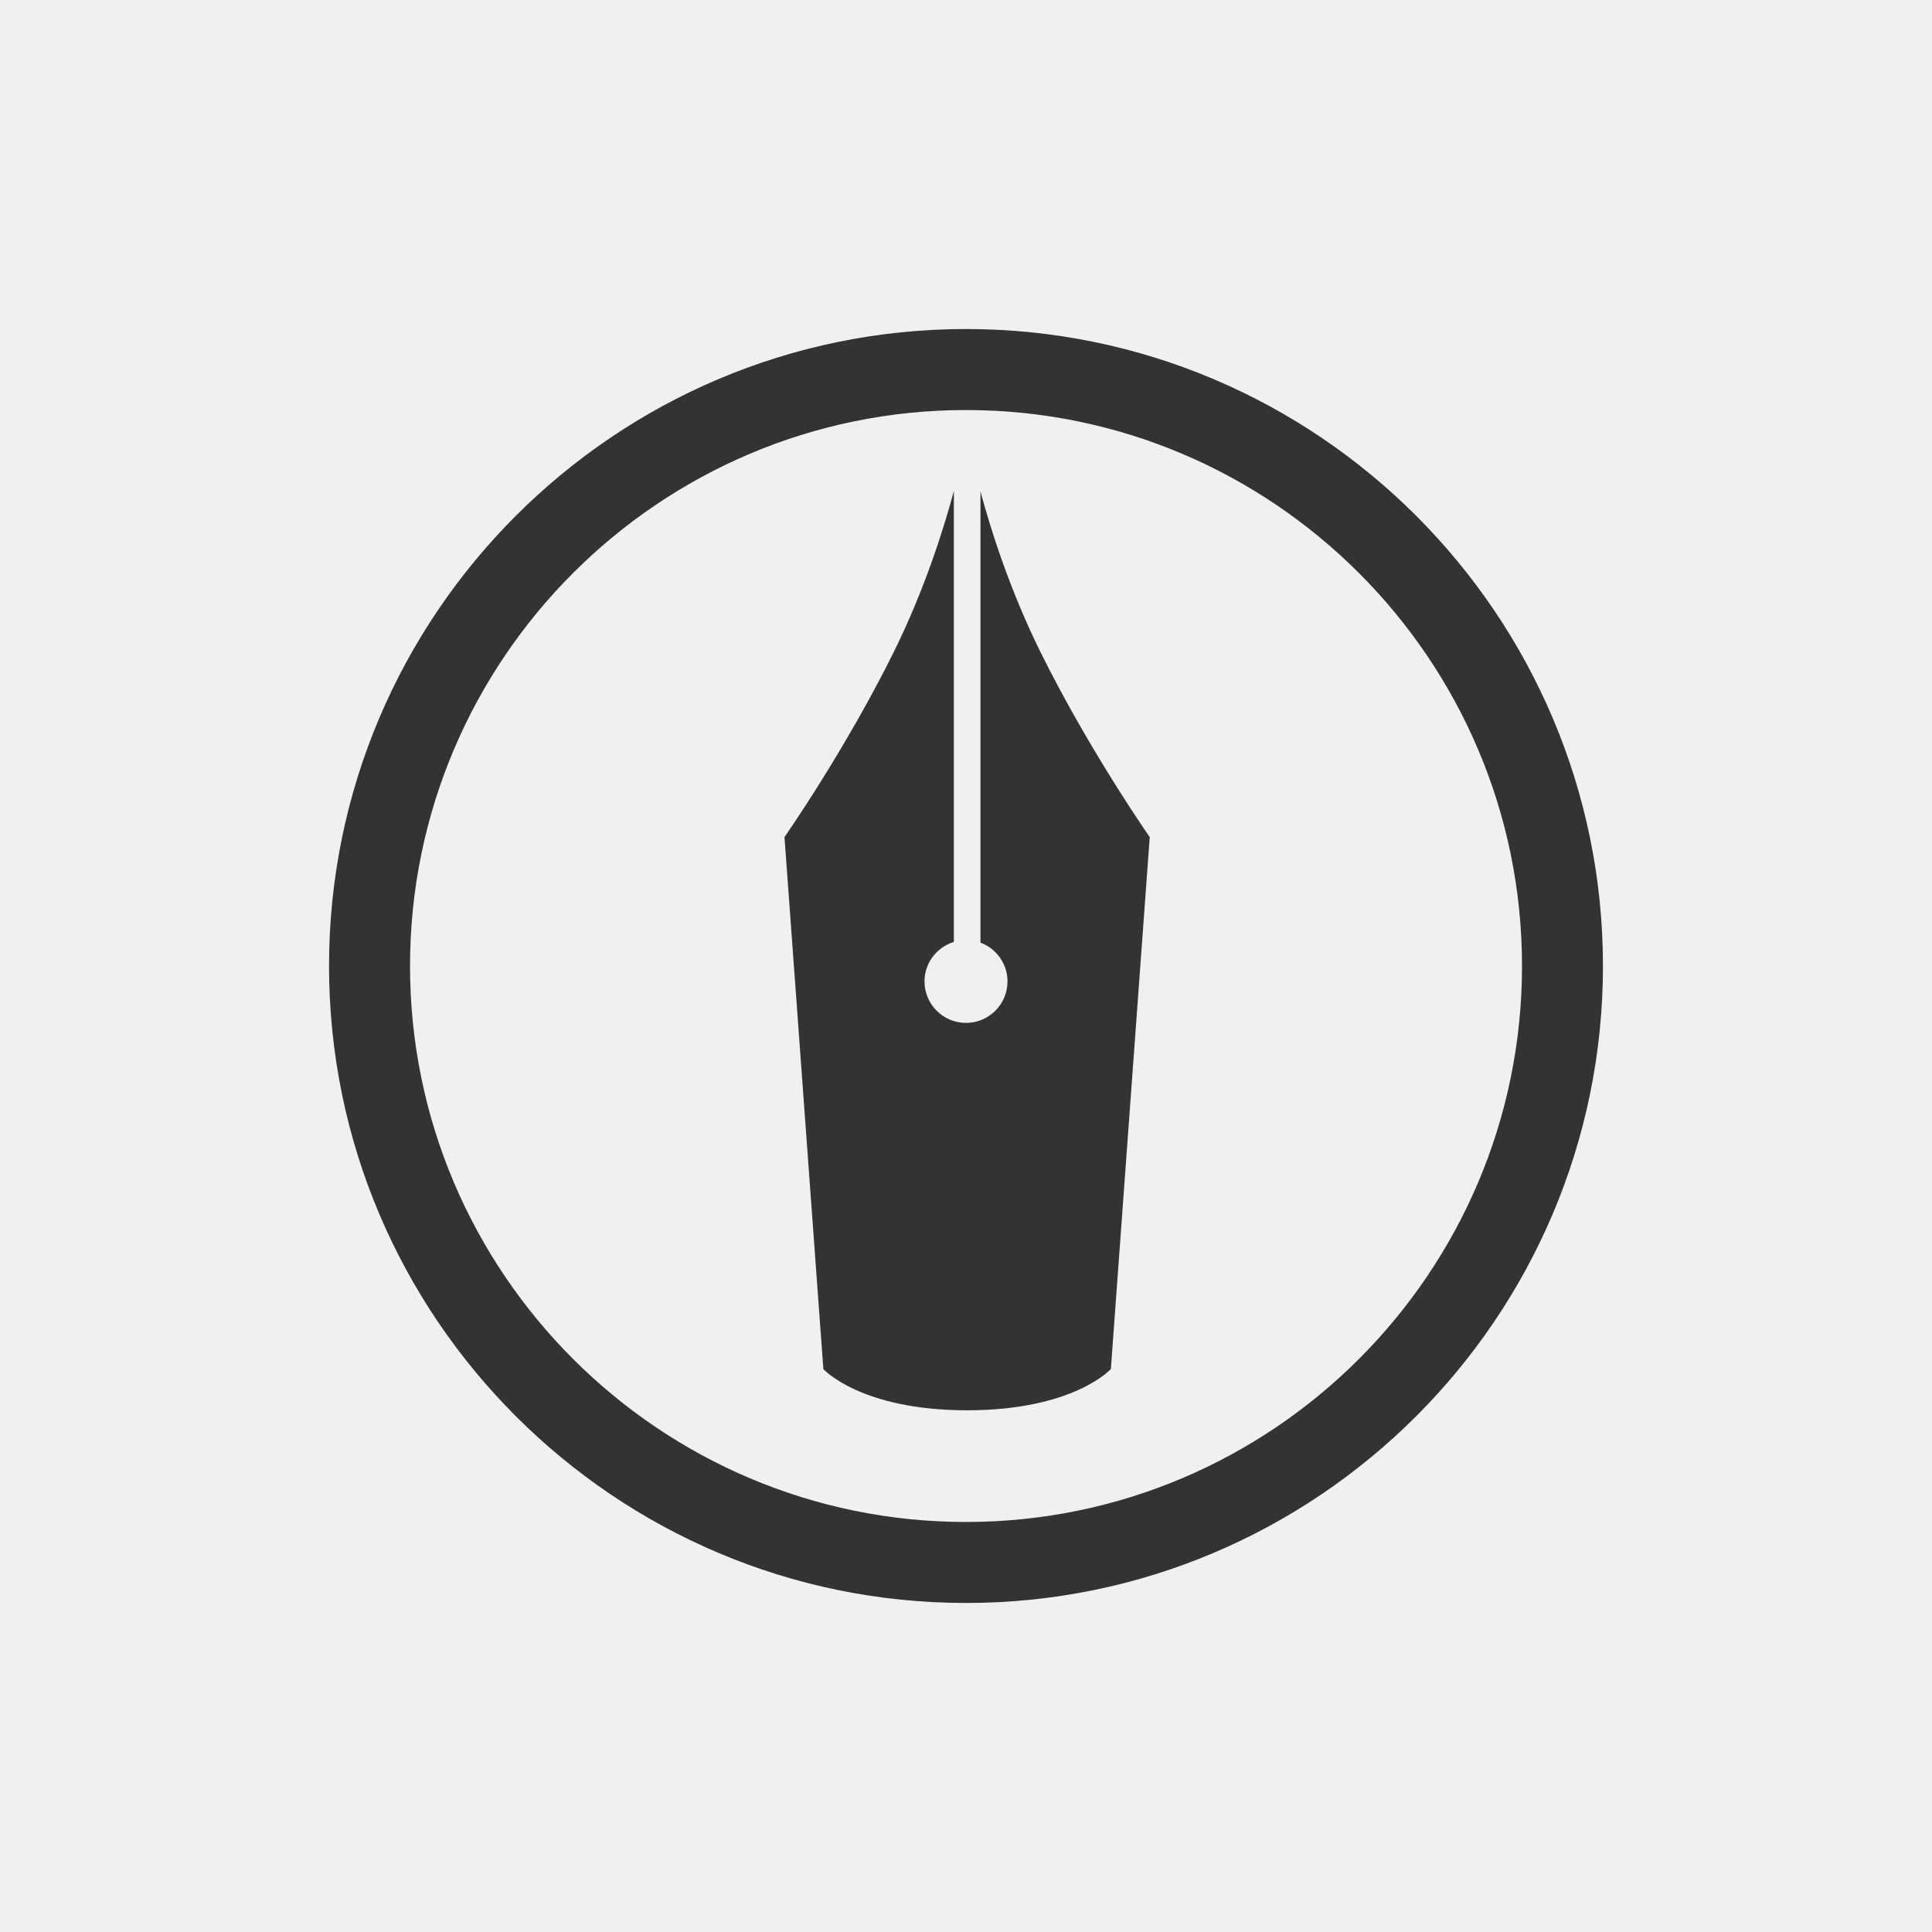
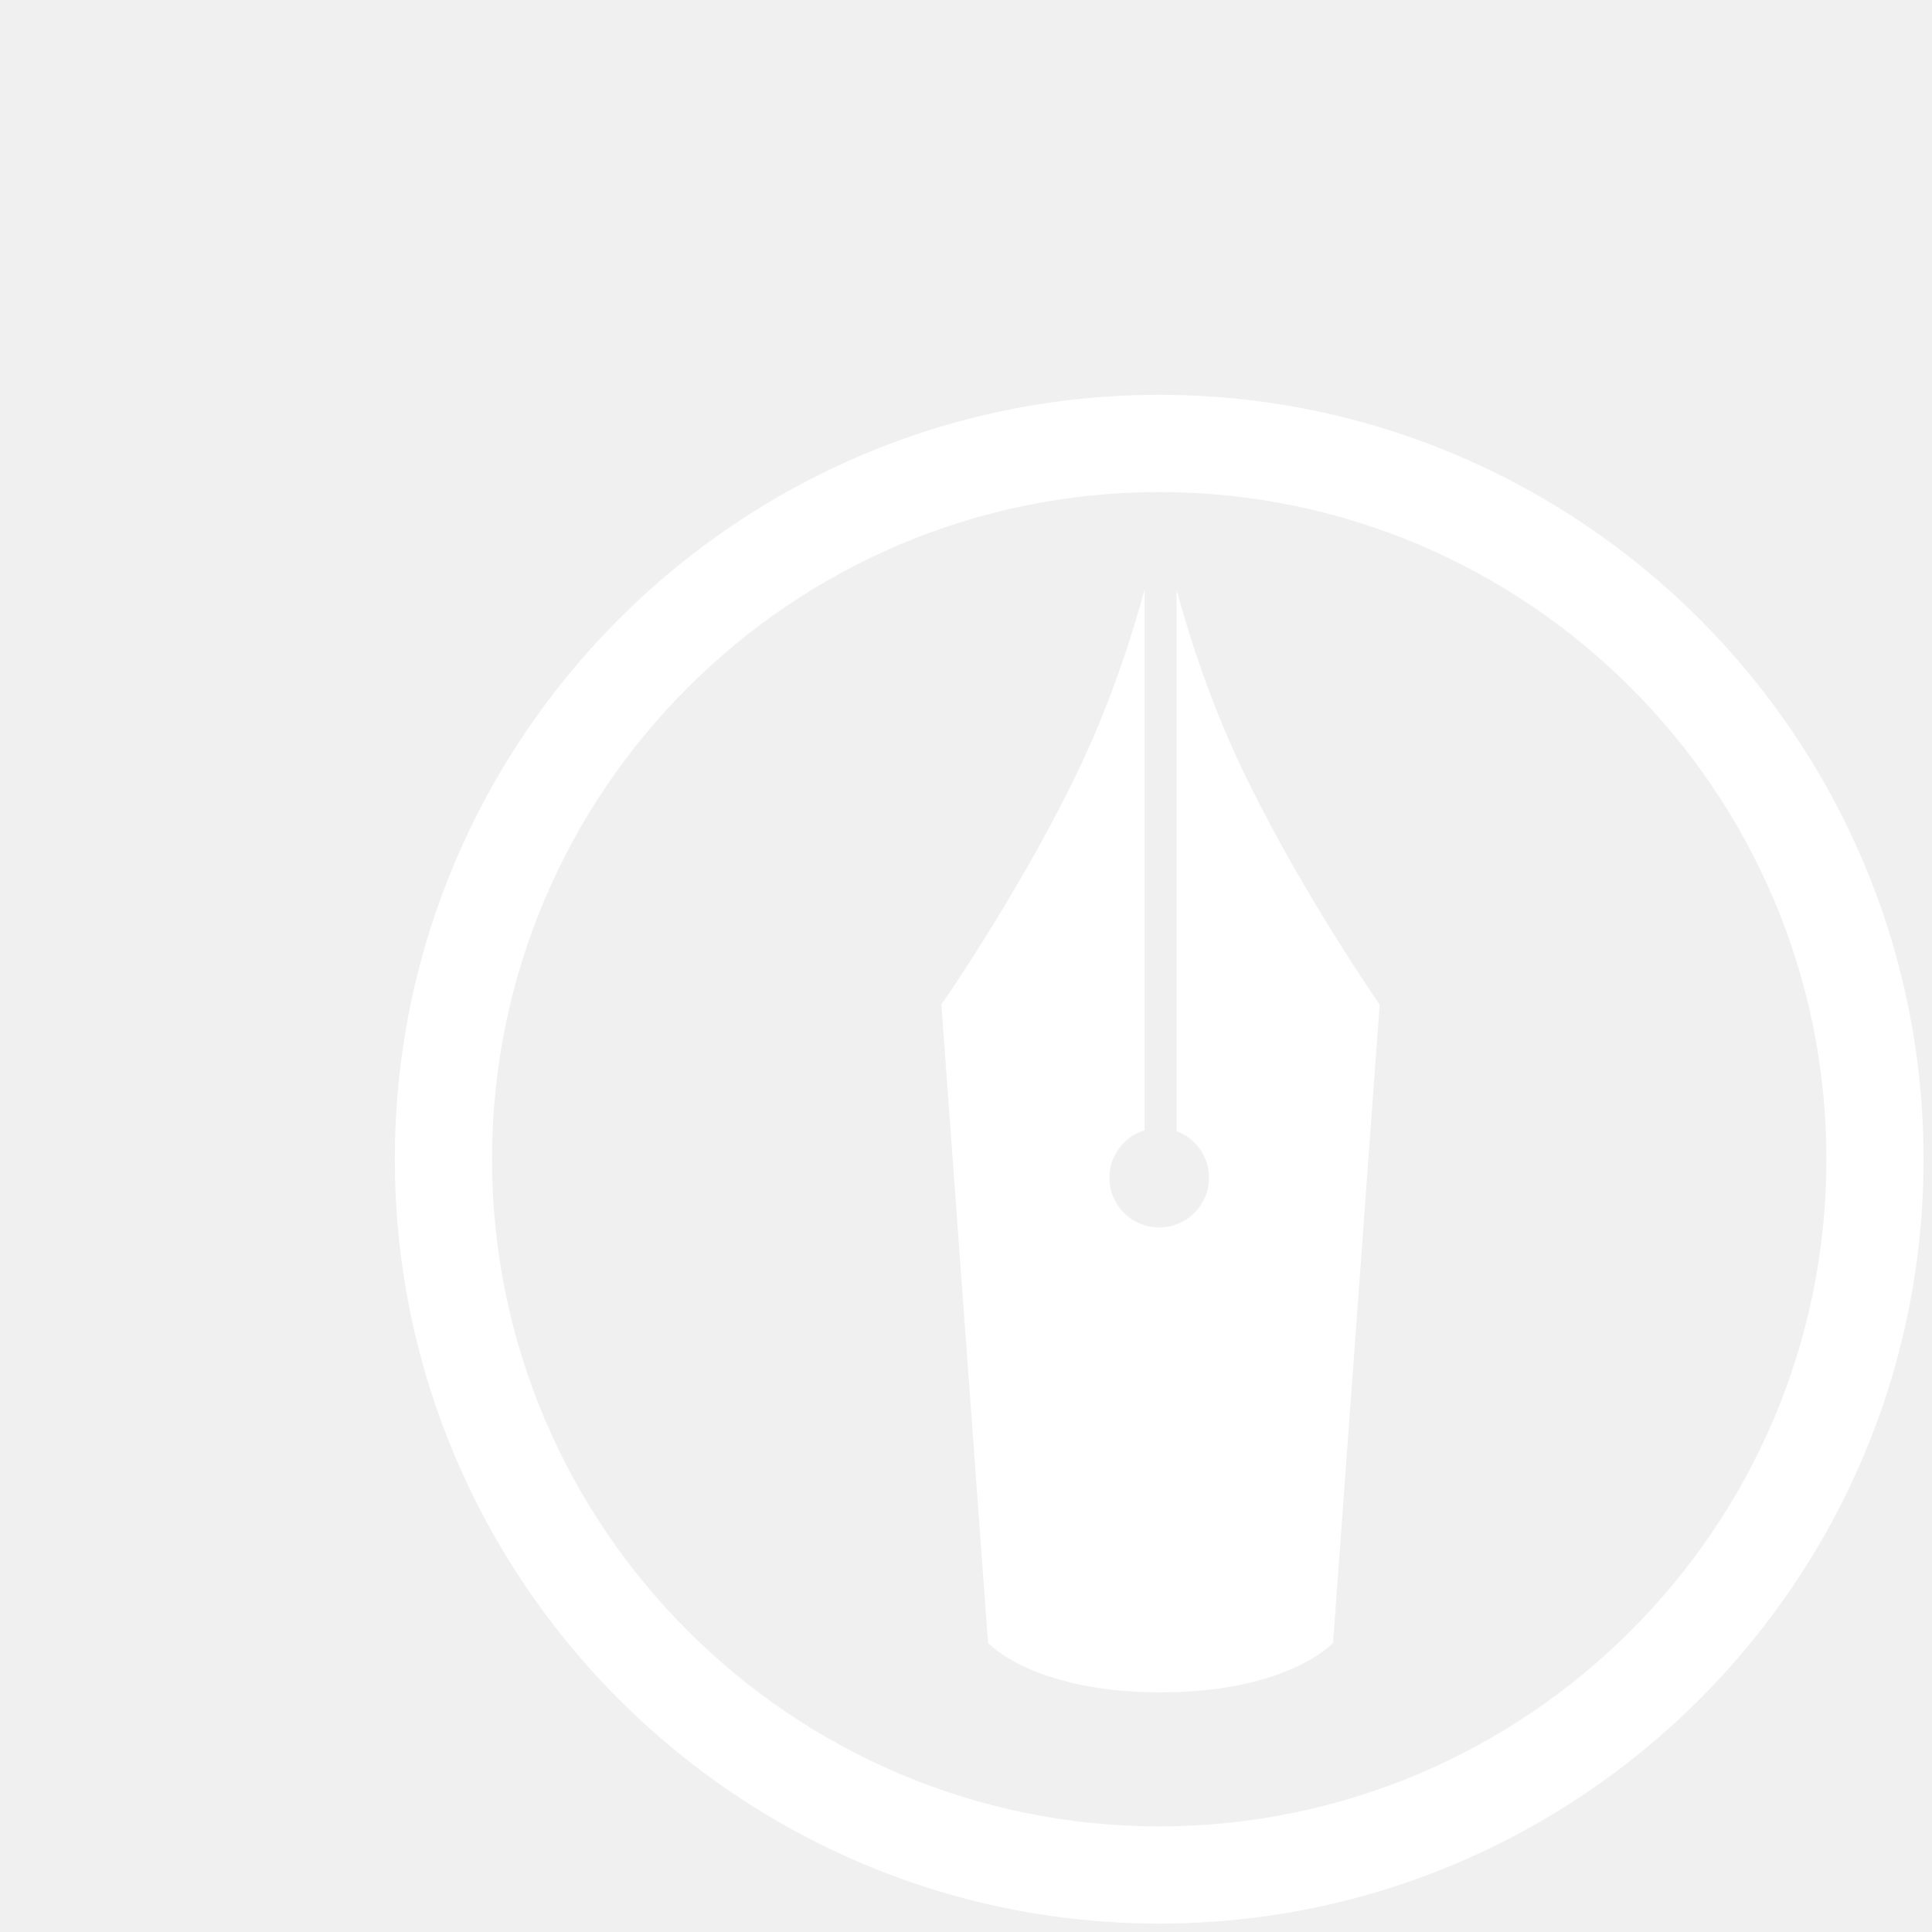
- <svg xmlns="http://www.w3.org/2000/svg" width="300" height="300" viewBox="0 0 300 300">
-   <path fill="#333" d="M149.999 248.909c-54.537 0-98.906-44.367-98.906-98.909 0-54.537 44.369-98.909 98.906-98.909 54.545 0 98.908 44.372 98.908 98.909 0 54.542-44.363 98.909-98.908 98.909zm0-185.238c-47.601 0-86.33 38.723-86.33 86.329 0 47.605 38.729 86.332 86.33 86.332 47.61 0 86.338-38.727 86.338-86.332 0-47.606-38.728-86.329-86.338-86.329zM161.52 101.16c-4.832-9.785-7.783-19.3-9.273-24.845v70.055c2.447.917 4.197 3.257 4.197 6.021 0 3.559-2.887 6.442-6.443 6.442-3.56 0-6.443-2.885-6.443-6.442 0-2.896 1.925-5.317 4.558-6.131v-70.019c-1.485 5.531-4.438 15.092-9.293 24.919-7.571 15.314-17.009 28.823-17.009 28.823l6.036 82.598s5.736 6.401 22.31 6.41h.023c16.573-.009 22.312-6.41 22.312-6.41l6.035-82.598c-.003 0-9.441-13.508-17.01-28.823z" />
+ <svg xmlns="http://www.w3.org/2000/svg" width="300" height="300" viewBox="0 0 250 250">
+   <path fill="#FFF" d="M149.999 248.909c-54.537 0-98.906-44.367-98.906-98.909 0-54.537 44.369-98.909 98.906-98.909 54.545 0 98.908 44.372 98.908 98.909 0 54.542-44.363 98.909-98.908 98.909zm0-185.238c-47.601 0-86.33 38.723-86.33 86.329 0 47.605 38.729 86.332 86.33 86.332 47.61 0 86.338-38.727 86.338-86.332 0-47.606-38.728-86.329-86.338-86.329zM161.52 101.16c-4.832-9.785-7.783-19.3-9.273-24.845v70.055c2.447.917 4.197 3.257 4.197 6.021 0 3.559-2.887 6.442-6.443 6.442-3.56 0-6.443-2.885-6.443-6.442 0-2.896 1.925-5.317 4.558-6.131v-70.019c-1.485 5.531-4.438 15.092-9.293 24.919-7.571 15.314-17.009 28.823-17.009 28.823l6.036 82.598s5.736 6.401 22.31 6.41h.023c16.573-.009 22.312-6.41 22.312-6.41l6.035-82.598c-.003 0-9.441-13.508-17.01-28.823z" />
</svg>
